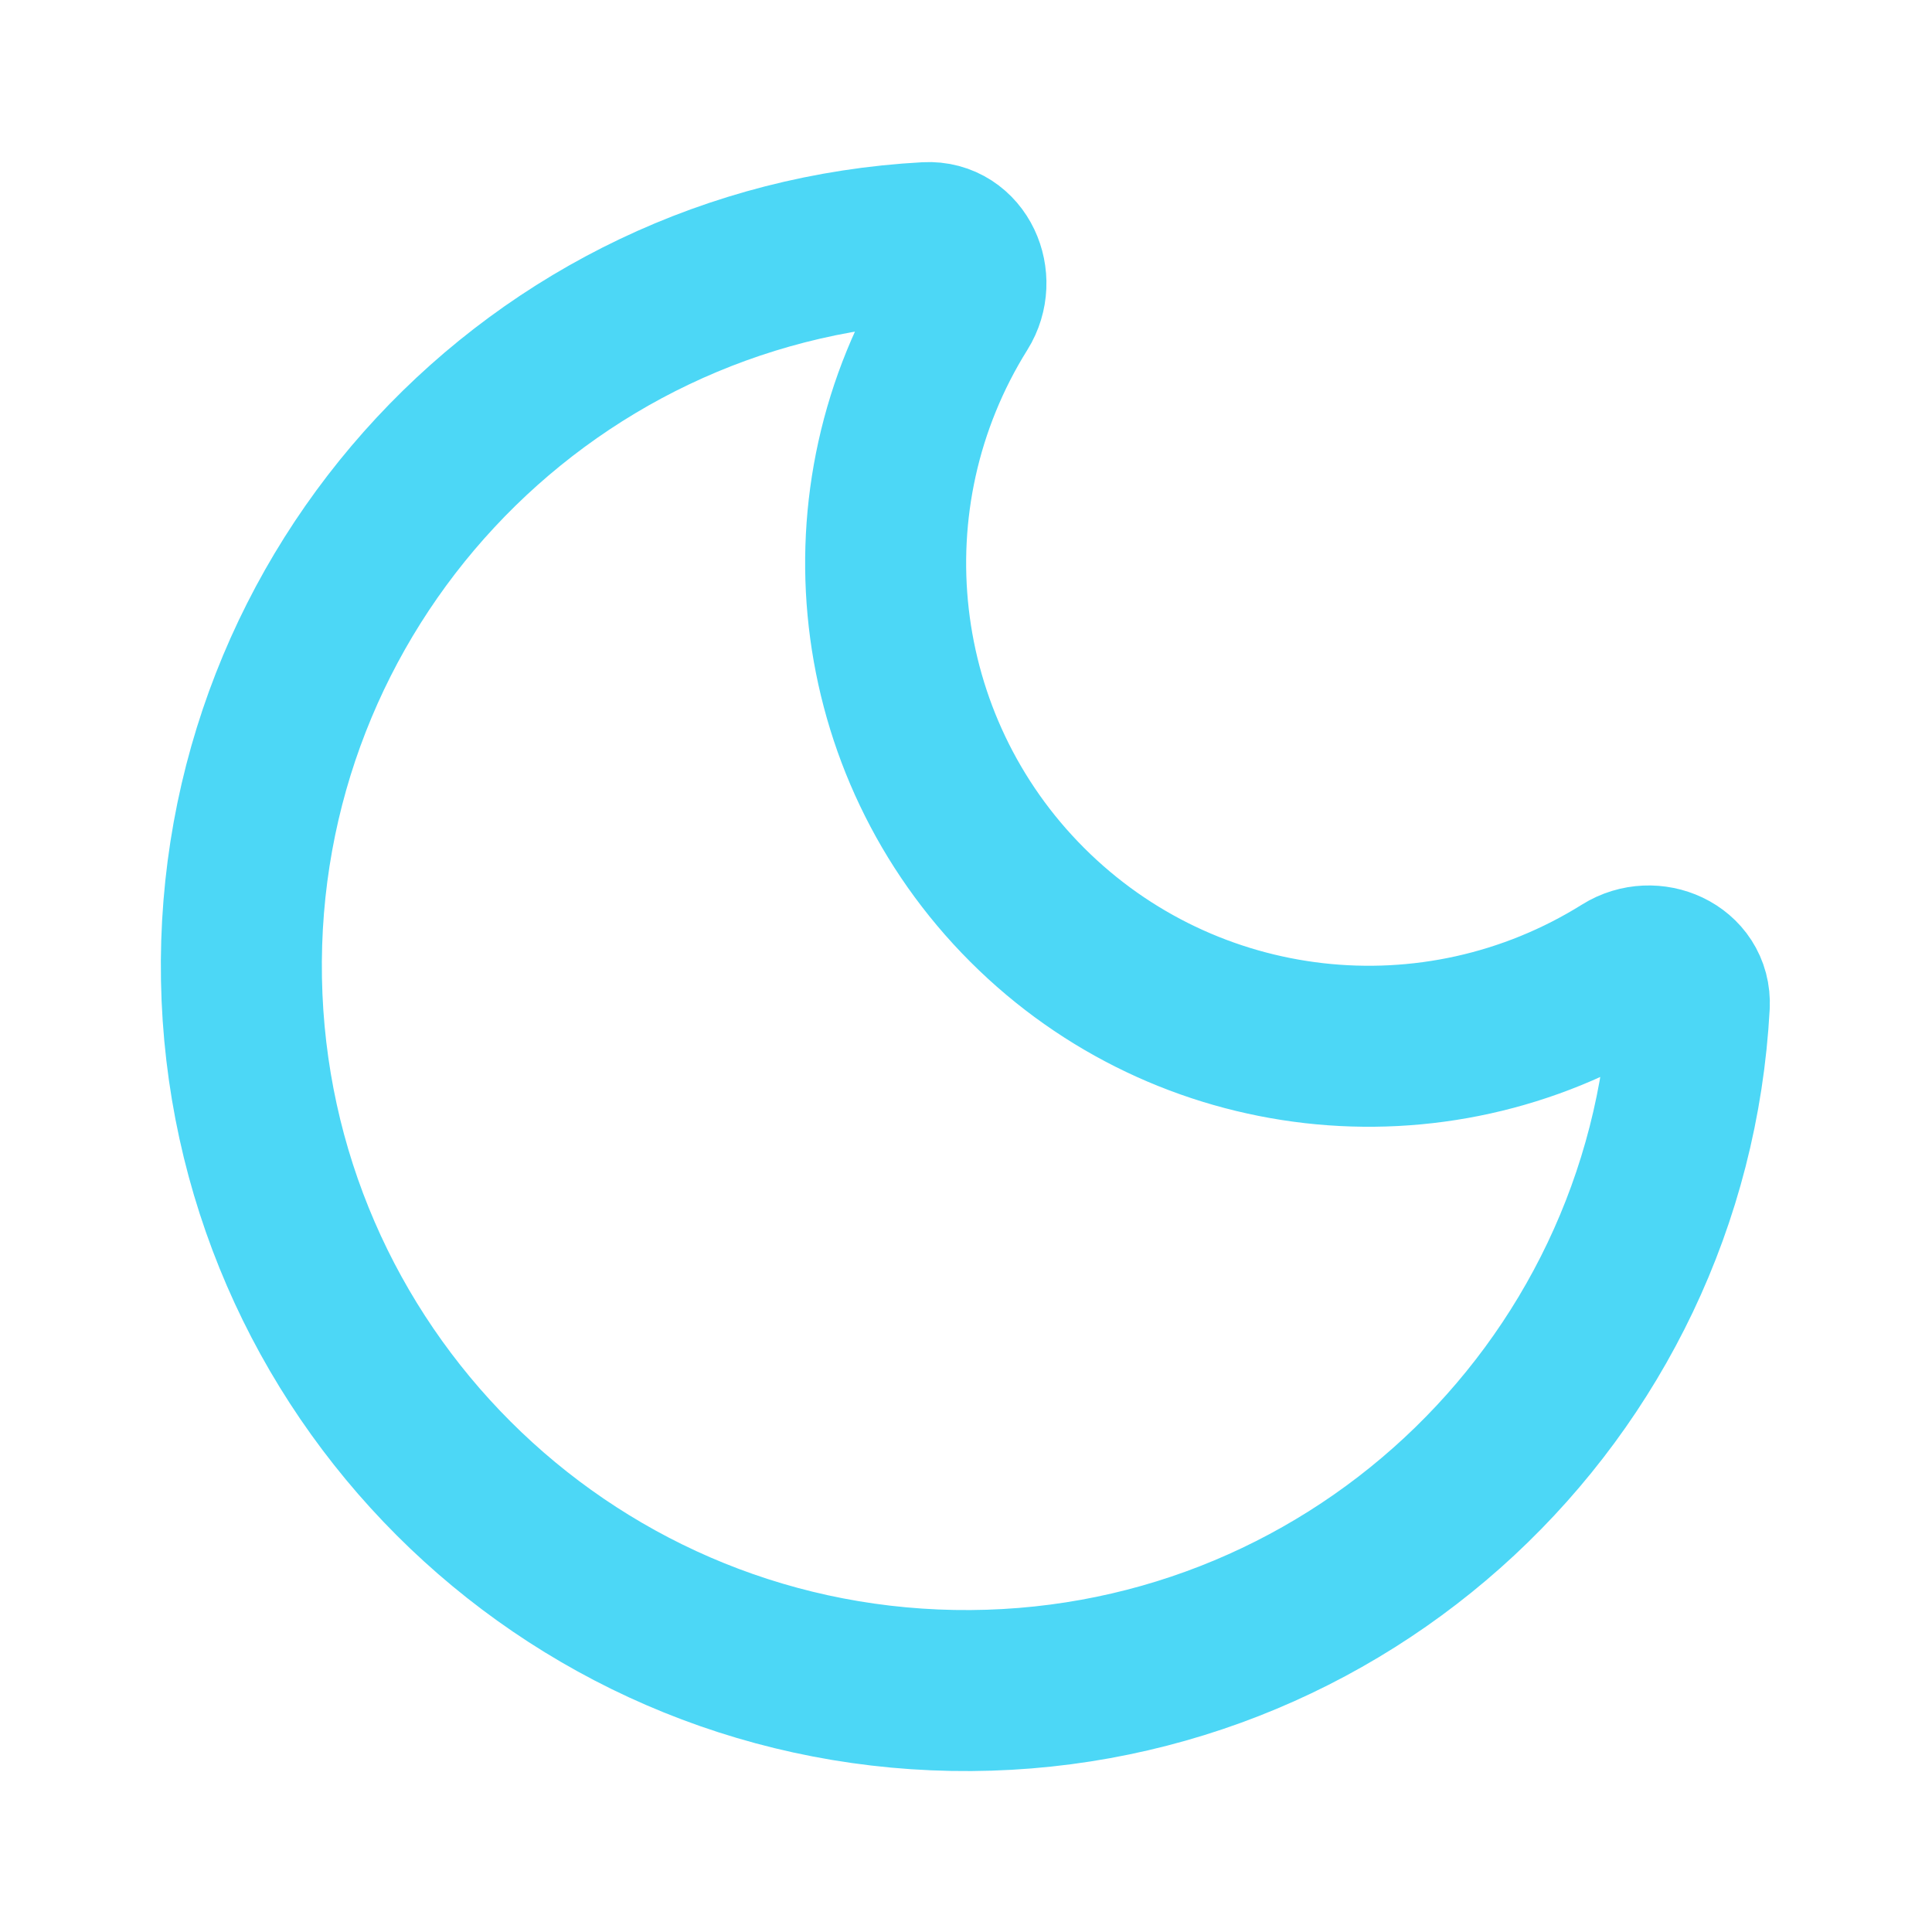
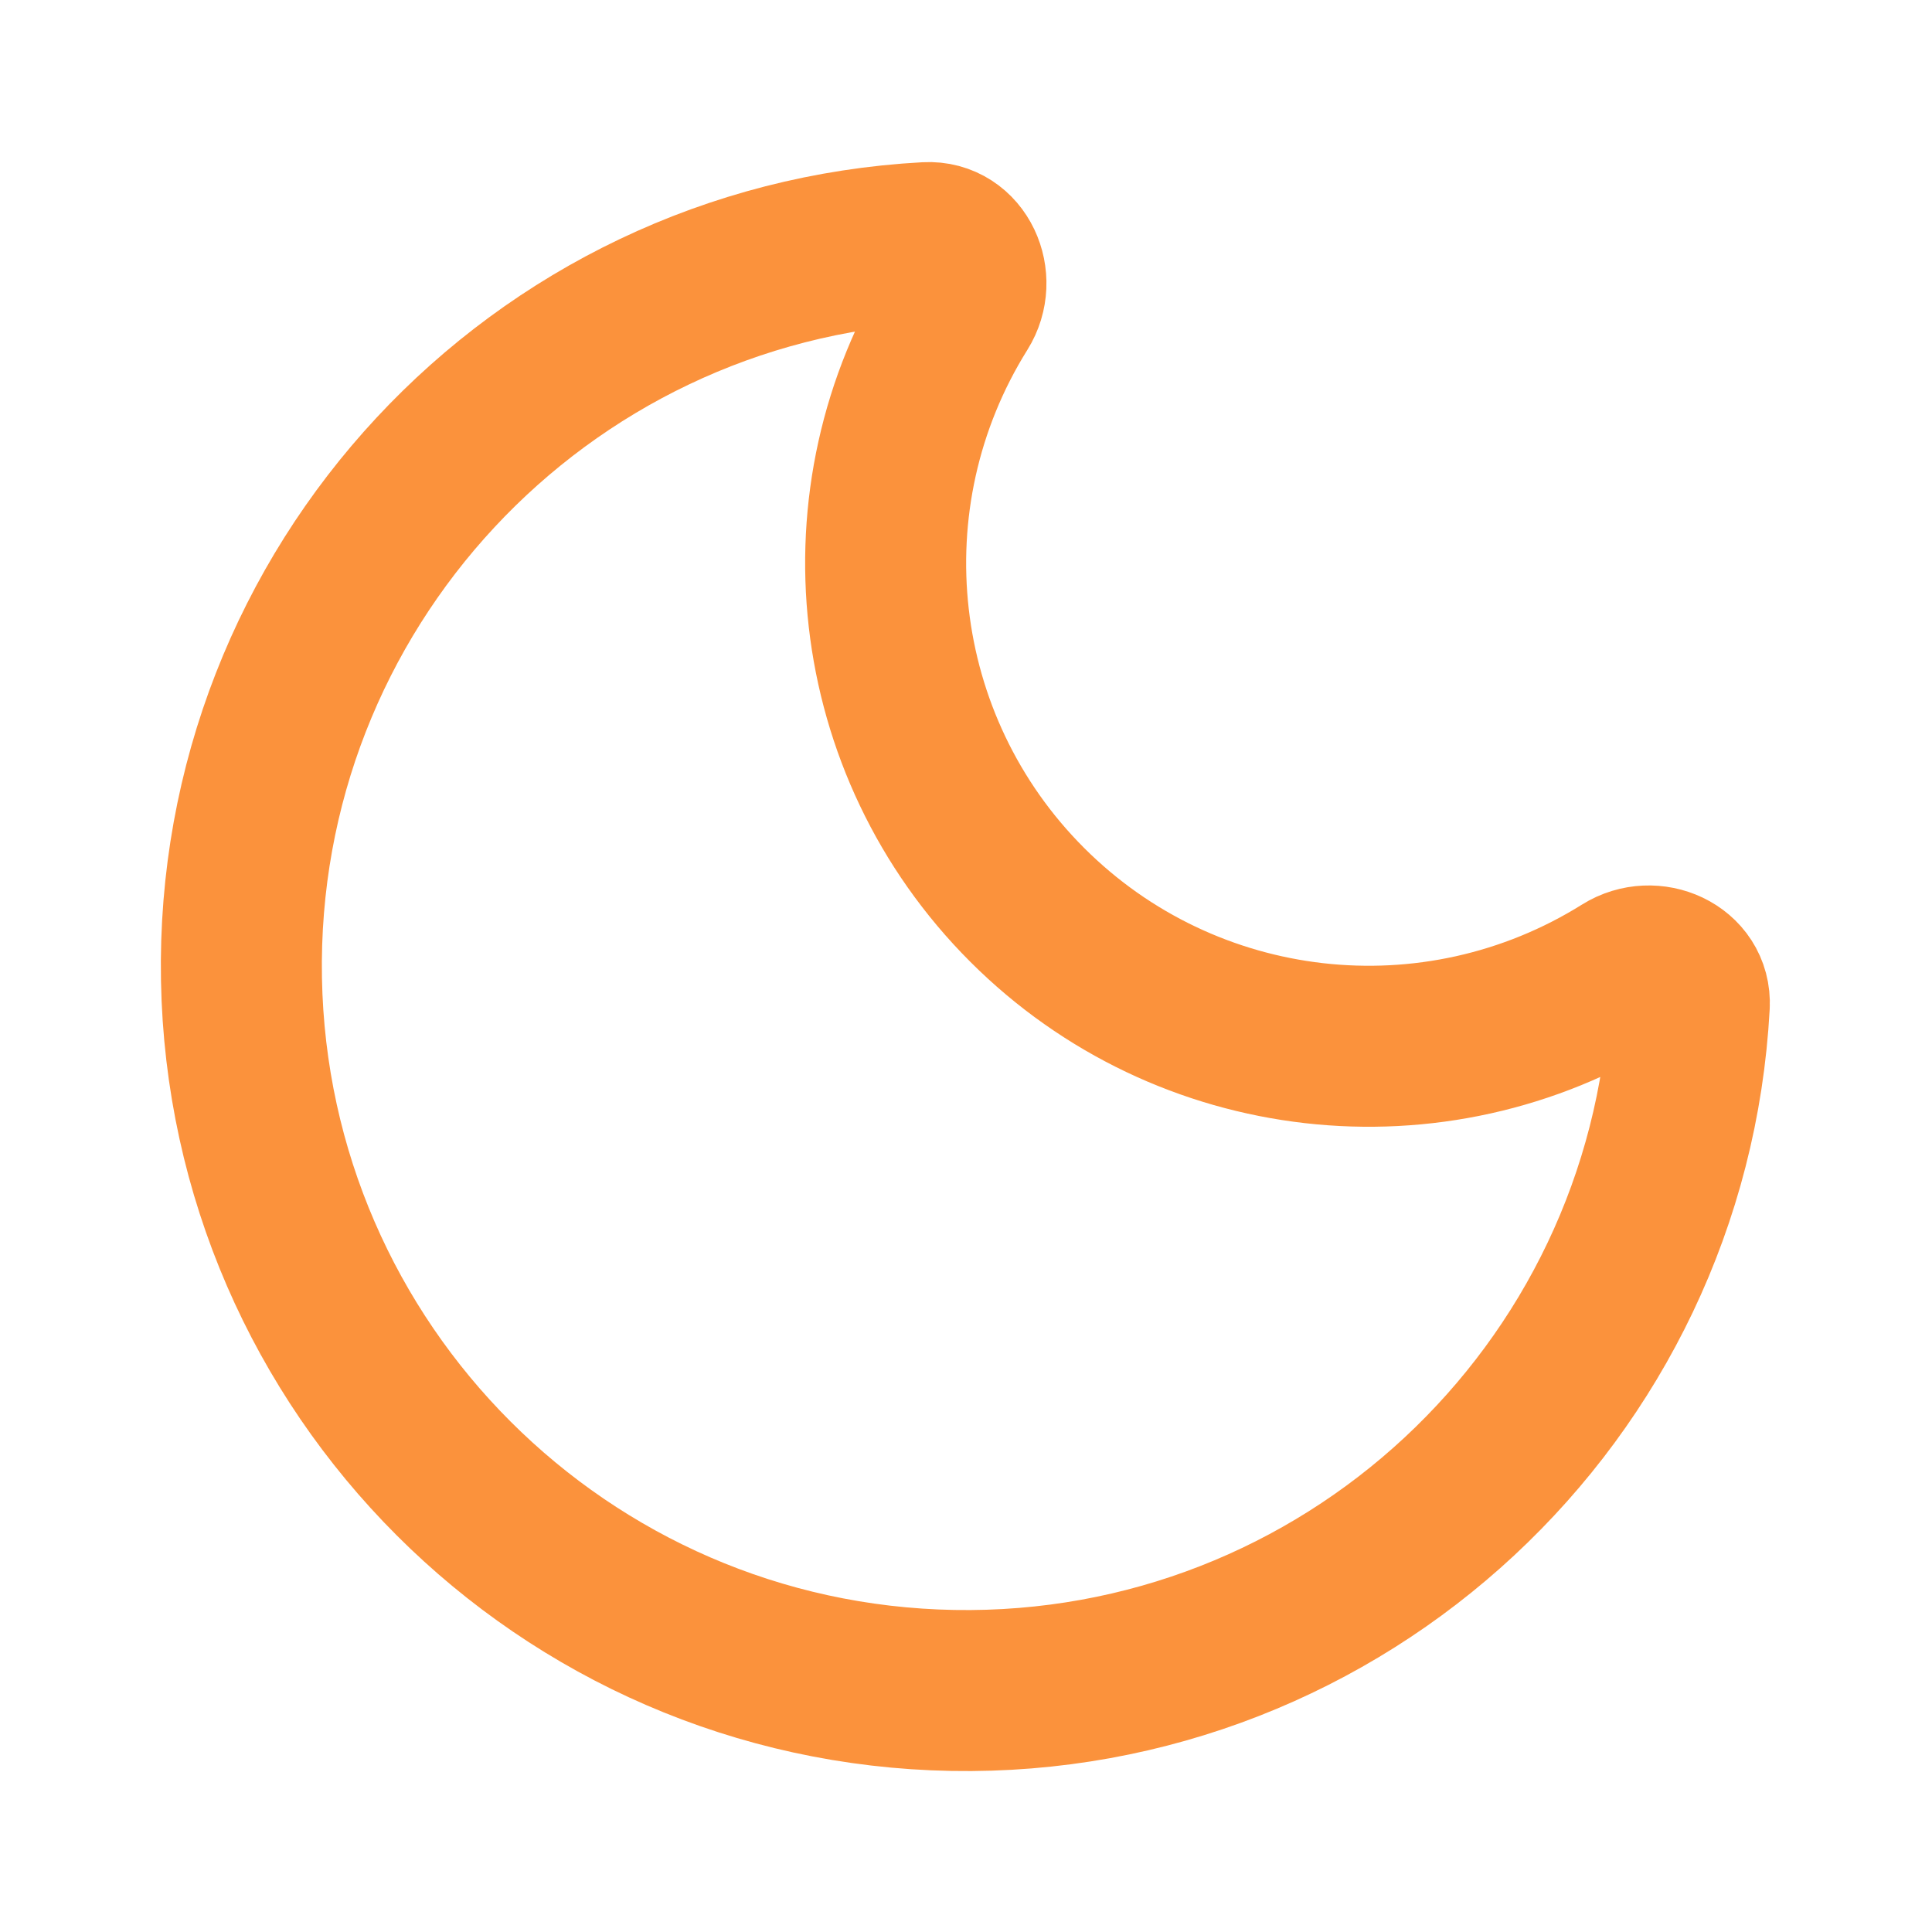
- <svg xmlns="http://www.w3.org/2000/svg" width="24" height="24" viewBox="0 0 24 24" fill="none" stroke="#4cd7f6" stroke-width="2" stroke-linecap="round" stroke-linejoin="round" class="lucide lucide-moon-icon lucide-moon">
+ <svg xmlns="http://www.w3.org/2000/svg" width="24" height="24" viewBox="0 0 24 24" fill="none" stroke="#FB923C" stroke-width="2" stroke-linecap="round" stroke-linejoin="round" class="lucide lucide-moon-icon lucide-moon">
  <path d="M20.985 12.486a9 9 0 1 1-9.473-9.472c.405-.022.617.46.402.803a6 6 0 0 0 8.268 8.268c.344-.215.825-.004.803.401" />
</svg>
